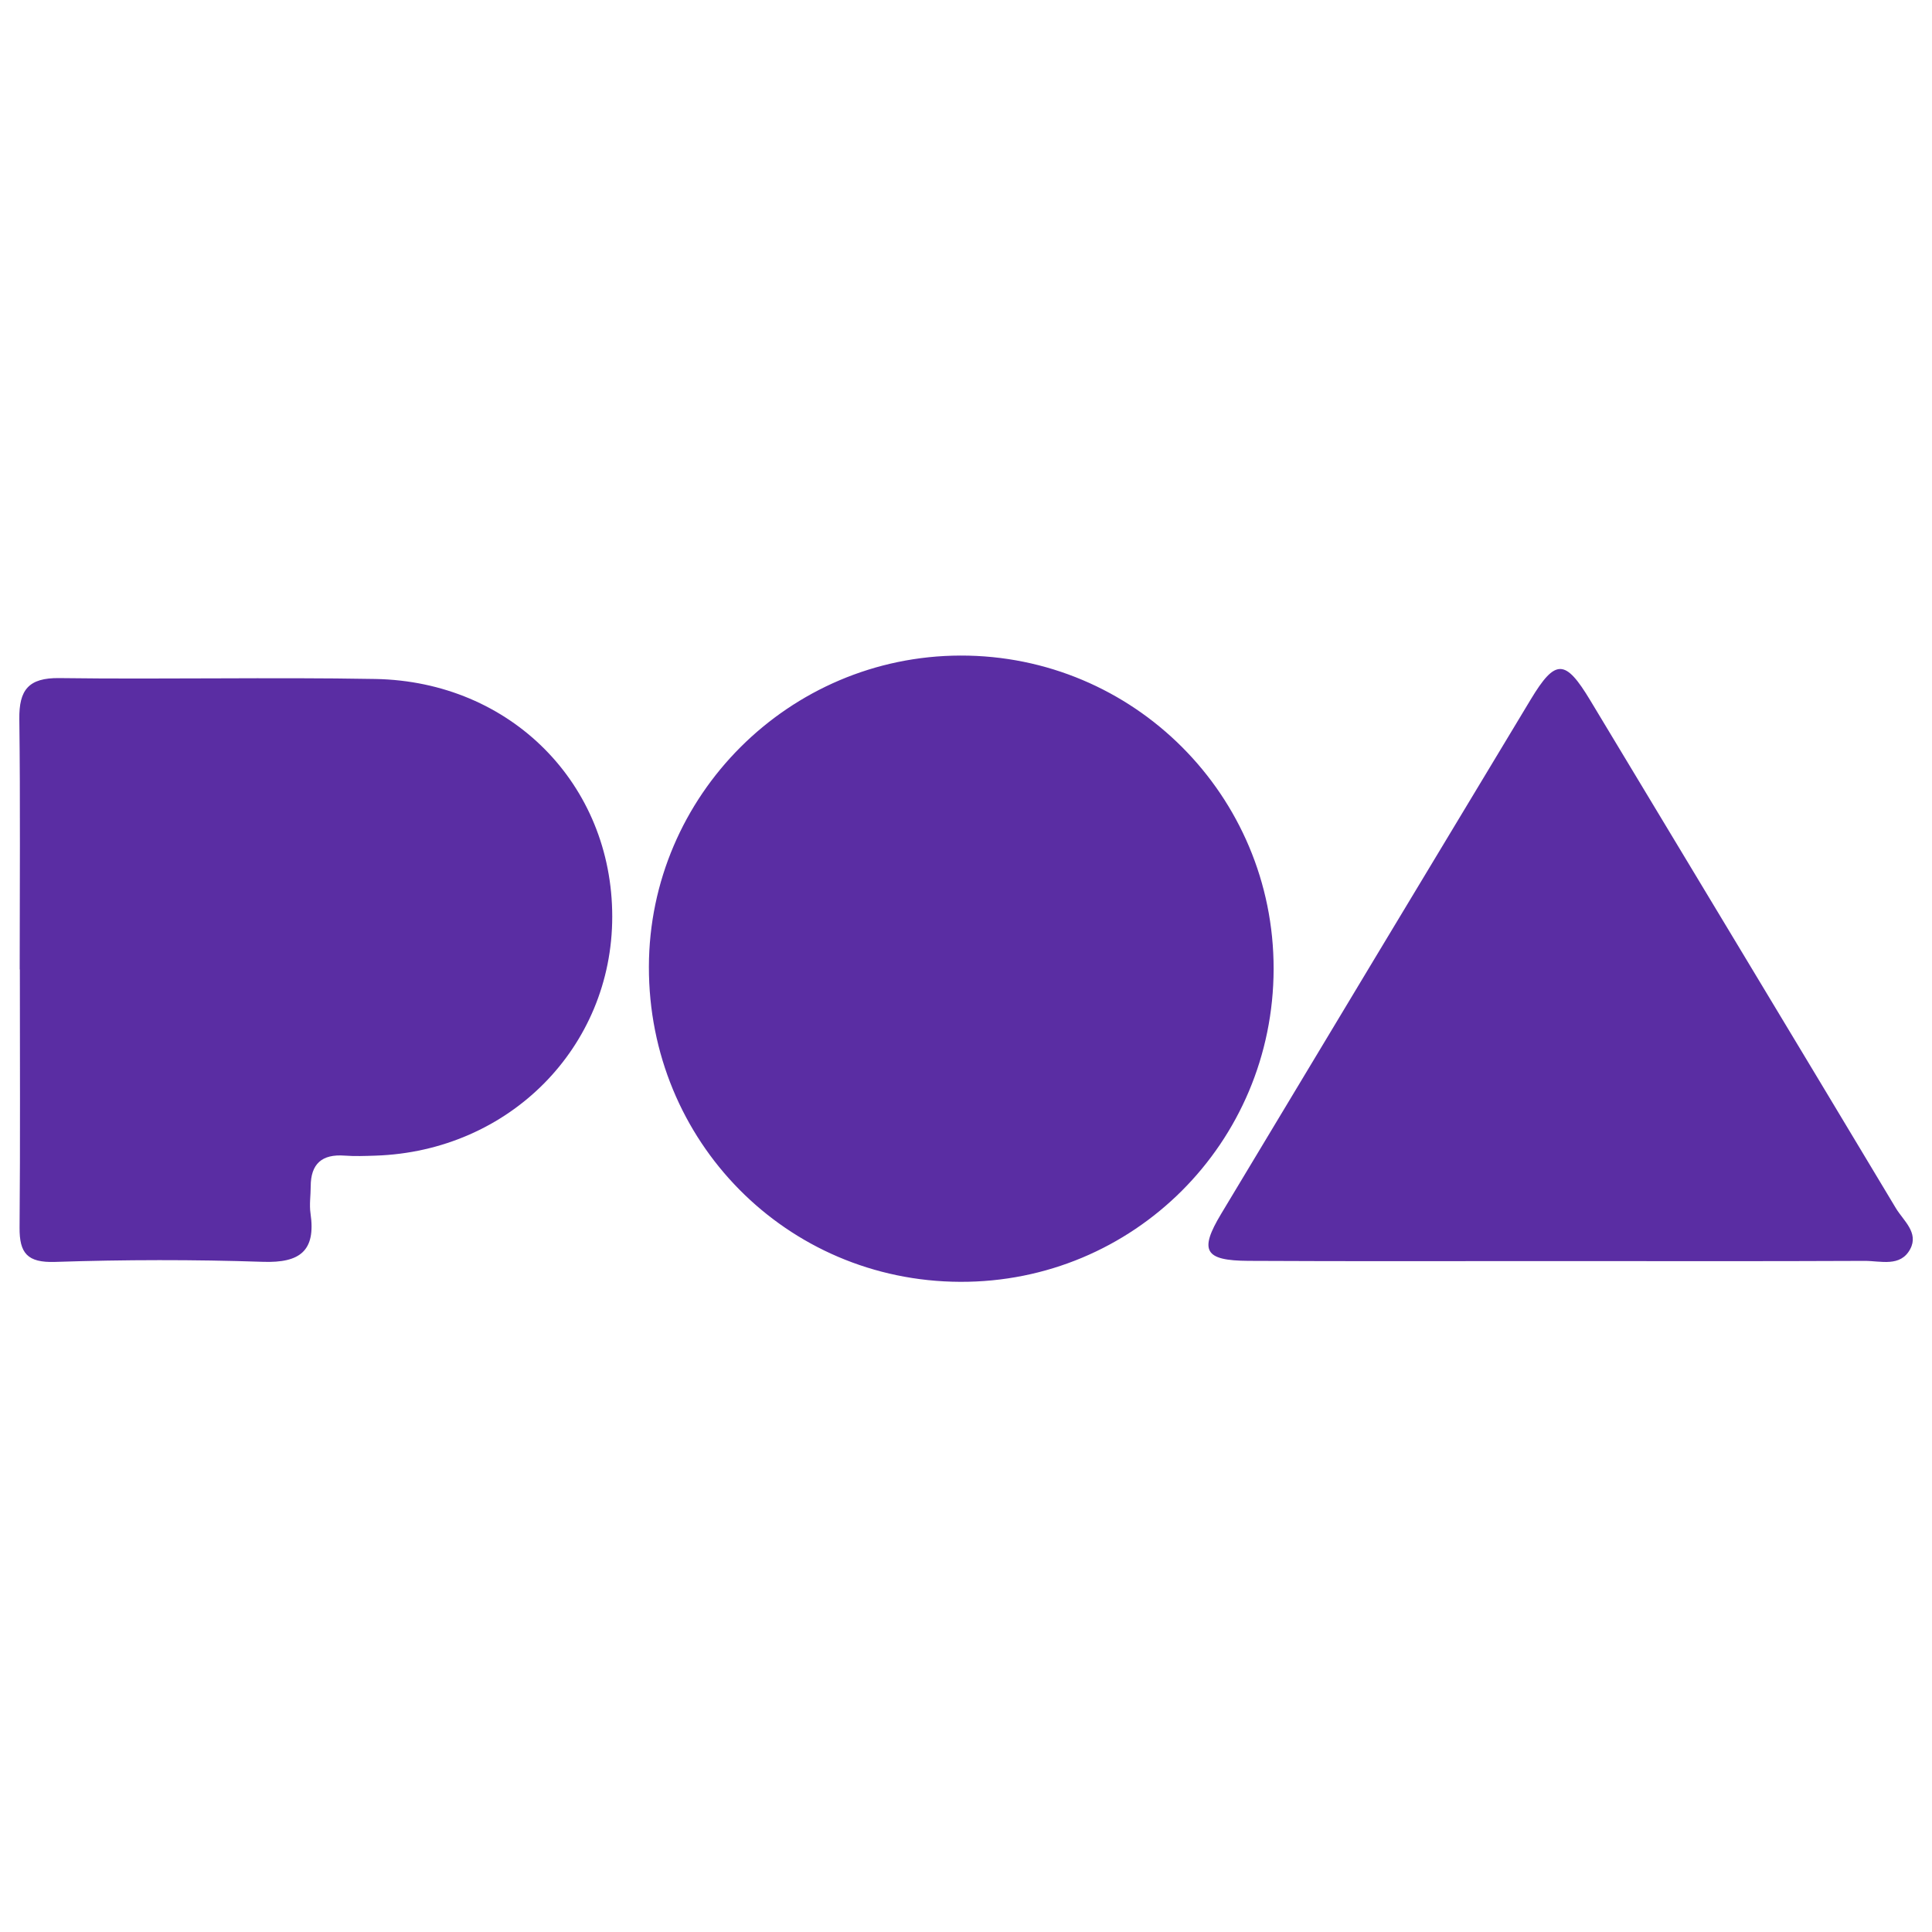
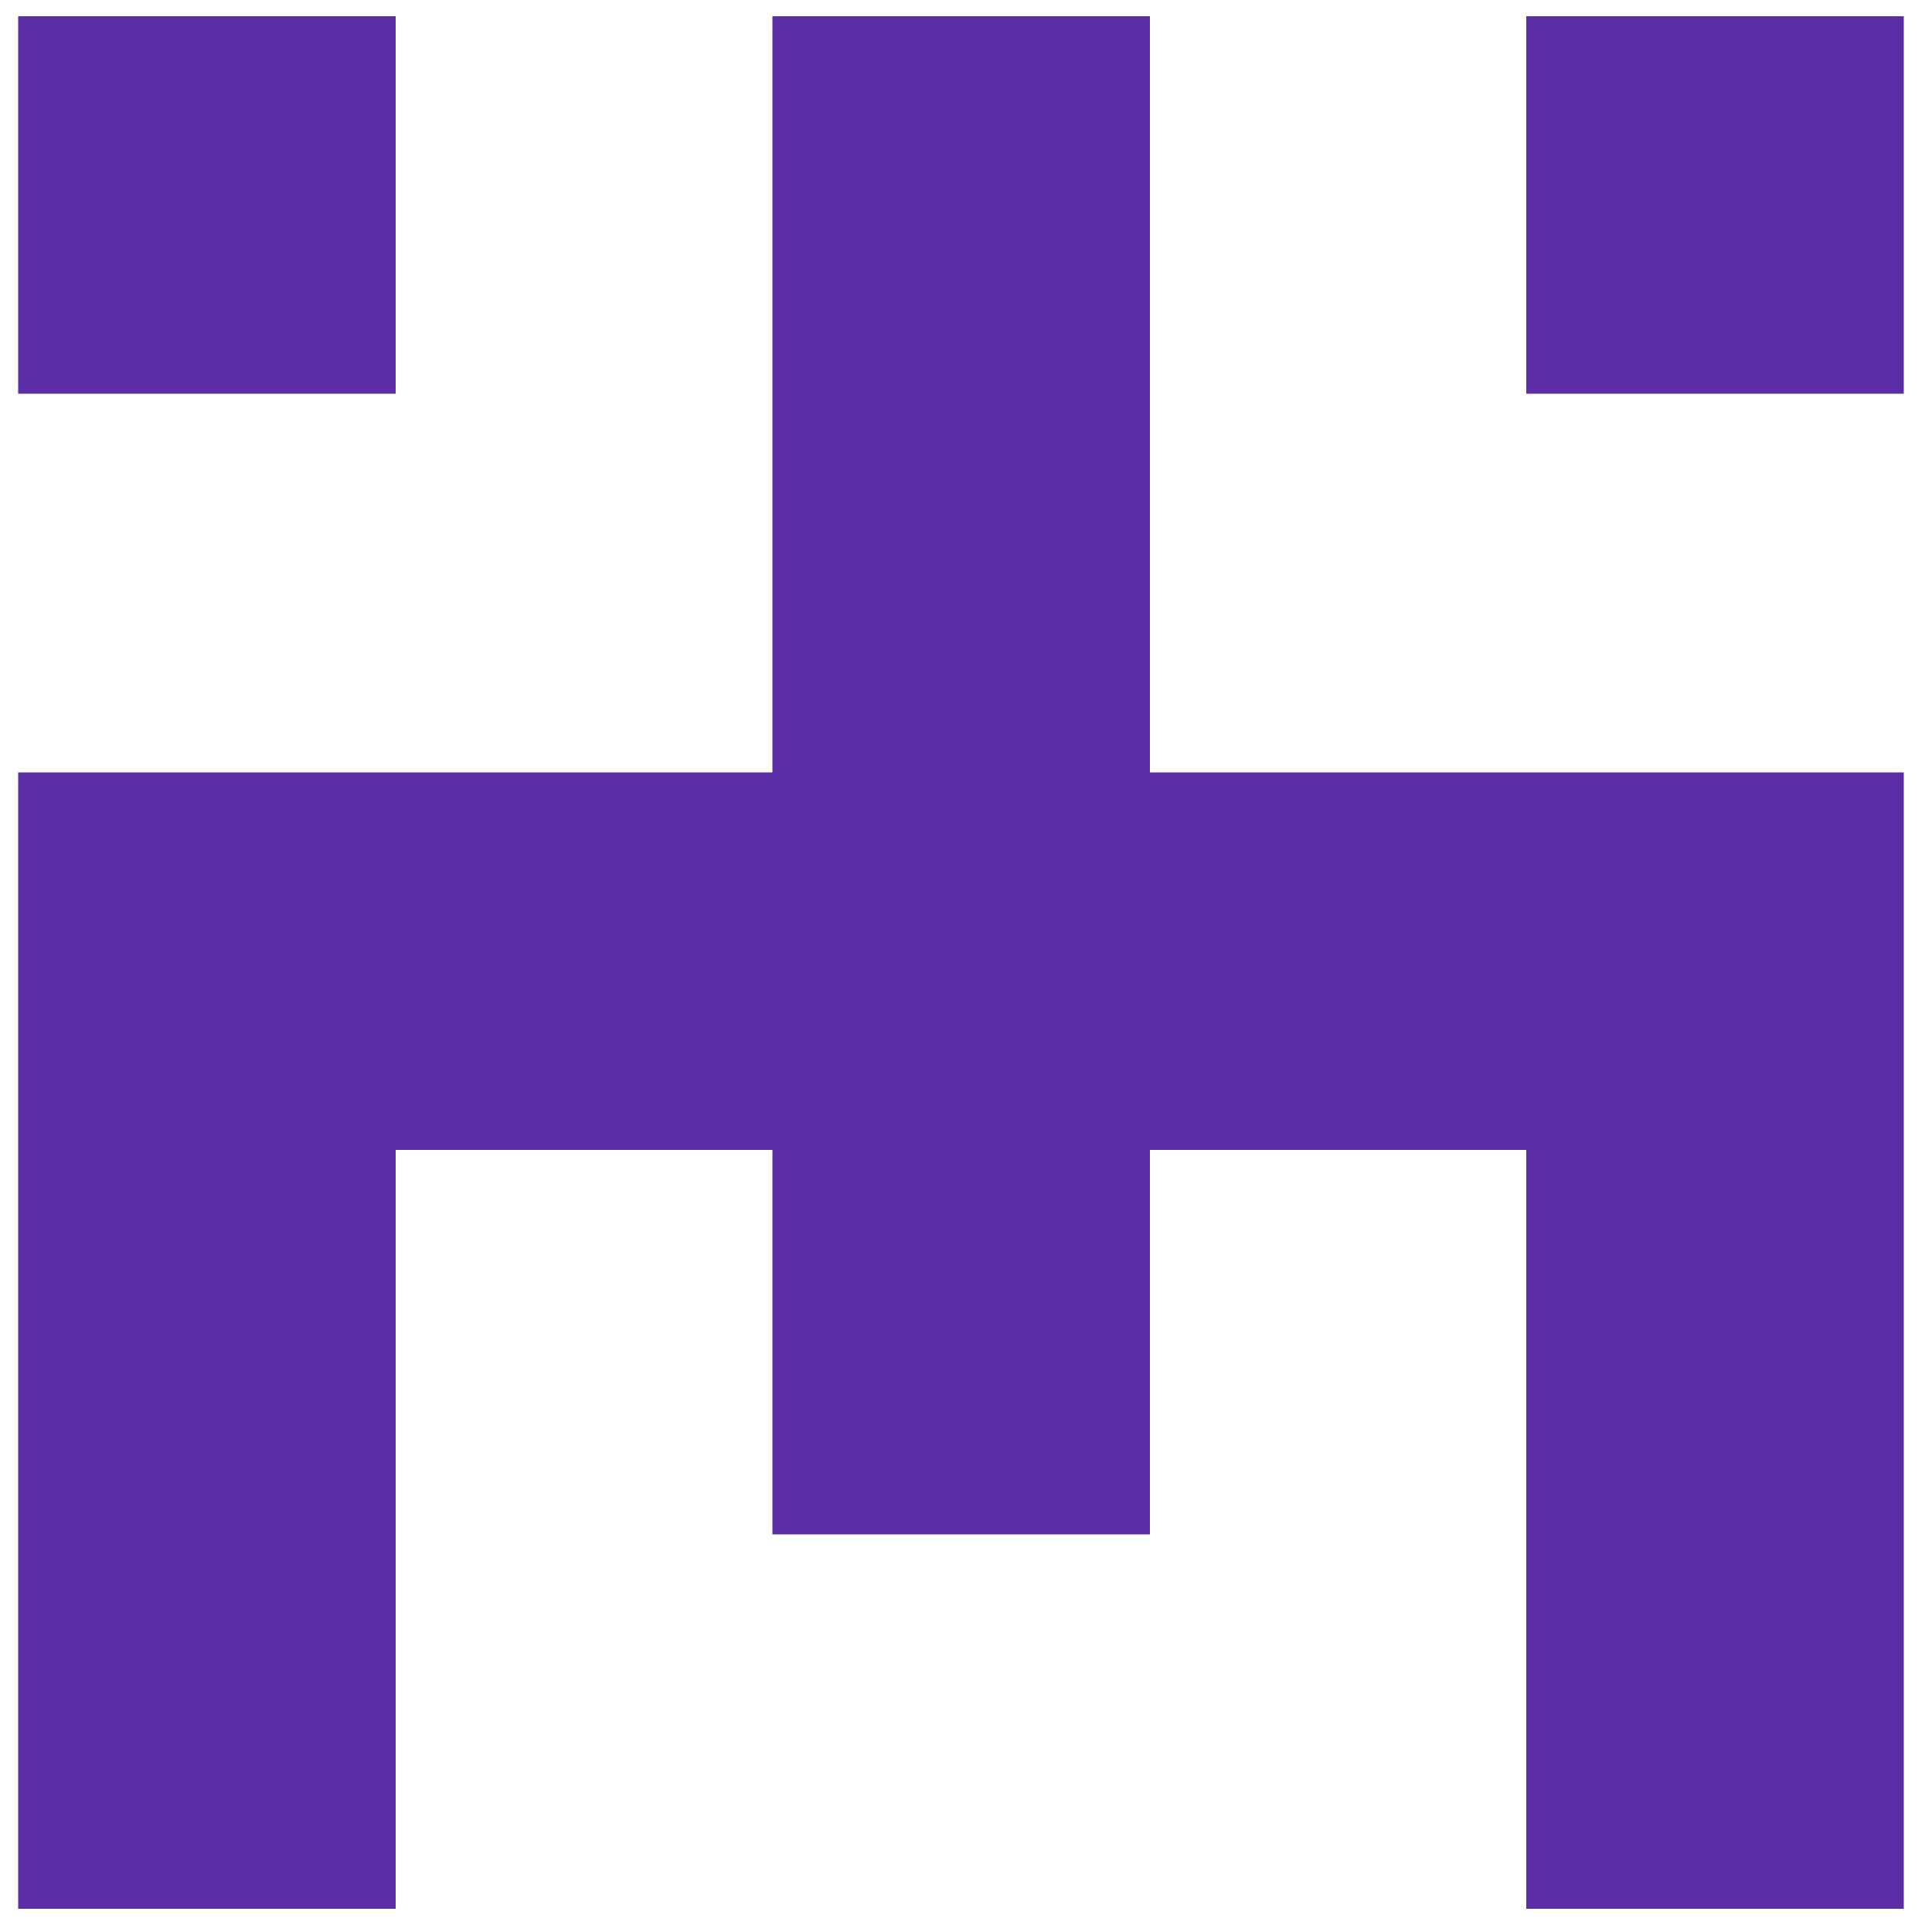
- <svg xmlns="http://www.w3.org/2000/svg" version="1.1" id="Layer_1" x="0px" y="0px" viewBox="0 0 500 500" style="enable-background:new 0 0 500 500;" xml:space="preserve">
-   <path style="fill:#5A2DA3;" d="M167.934,250.18c0.097-44.284,36.277-80.416,80.627-80.521c44.801-0.106,81.112,36.222,81.051,81.09  c-0.061,45.018-36.286,81.17-81.149,80.987C203.556,331.552,167.835,295.376,167.934,250.18z M5.138,250.896  c0,22.265,0.117,44.53-0.072,66.794c-0.056,6.637,2.002,9.129,9.196,8.892c17.925-0.59,35.897-0.623,53.822-0.023  c9.582,0.321,13.69-2.853,12.276-12.54c-0.332-2.271,0.049-4.642,0.05-6.967c0.004-5.883,2.939-8.418,8.769-7.98  c2.643,0.199,5.317,0.094,7.972,0.007c34.636-1.128,61.293-28.042,61.296-61.863c0.003-34.243-26.218-60.877-61.34-61.498  c-27.241-0.481-54.5,0.127-81.745-0.229c-8.006-0.105-10.455,3.077-10.36,10.608c0.271,21.597,0.096,43.199,0.096,64.799  C5.111,250.896,5.125,250.896,5.138,250.896z M482.569,326.316c4.115-0.019,9.252,1.684,11.785-3.043  c2.289-4.271-1.775-7.379-3.705-10.597c-26.296-43.846-52.72-87.616-79.089-131.419c-6.451-10.716-9.003-10.853-15.4-0.25  c-26.753,44.348-53.443,88.734-80.122,133.127c-5.74,9.552-4.353,12.113,7.055,12.175c26.911,0.146,53.822,0.047,80.734,0.058  C430.076,326.377,456.323,326.436,482.569,326.316z" />
+ <svg xmlns="http://www.w3.org/2000/svg" version="1.1" id="POA" x="0px" y="0px" viewBox="0 0 500 500" style="enable-background:new 0 0 500 500;" xml:space="preserve">
+   <style type="text/css">
+ 	.st0{fill:#5B2DA7;}
+ </style>
+   <rect x="4.7" y="4.2" class="st0" width="97.7" height="97.7" />
+   <rect x="395" y="4.2" class="st0" width="97.7" height="97.7" />
+   <polygon class="st0" points="432.8,199.9 395,199.9 297.6,199.9 297.6,4.2 199.9,4.2 199.9,199.9 102.4,199.9 64.7,199.9 4.7,199.9   4.7,494 102.4,494 102.4,297.6 199.9,297.6 199.9,397.1 297.6,397.1 297.6,297.6 395,297.6 395,494 492.7,494 492.7,199.9 " />
</svg>
